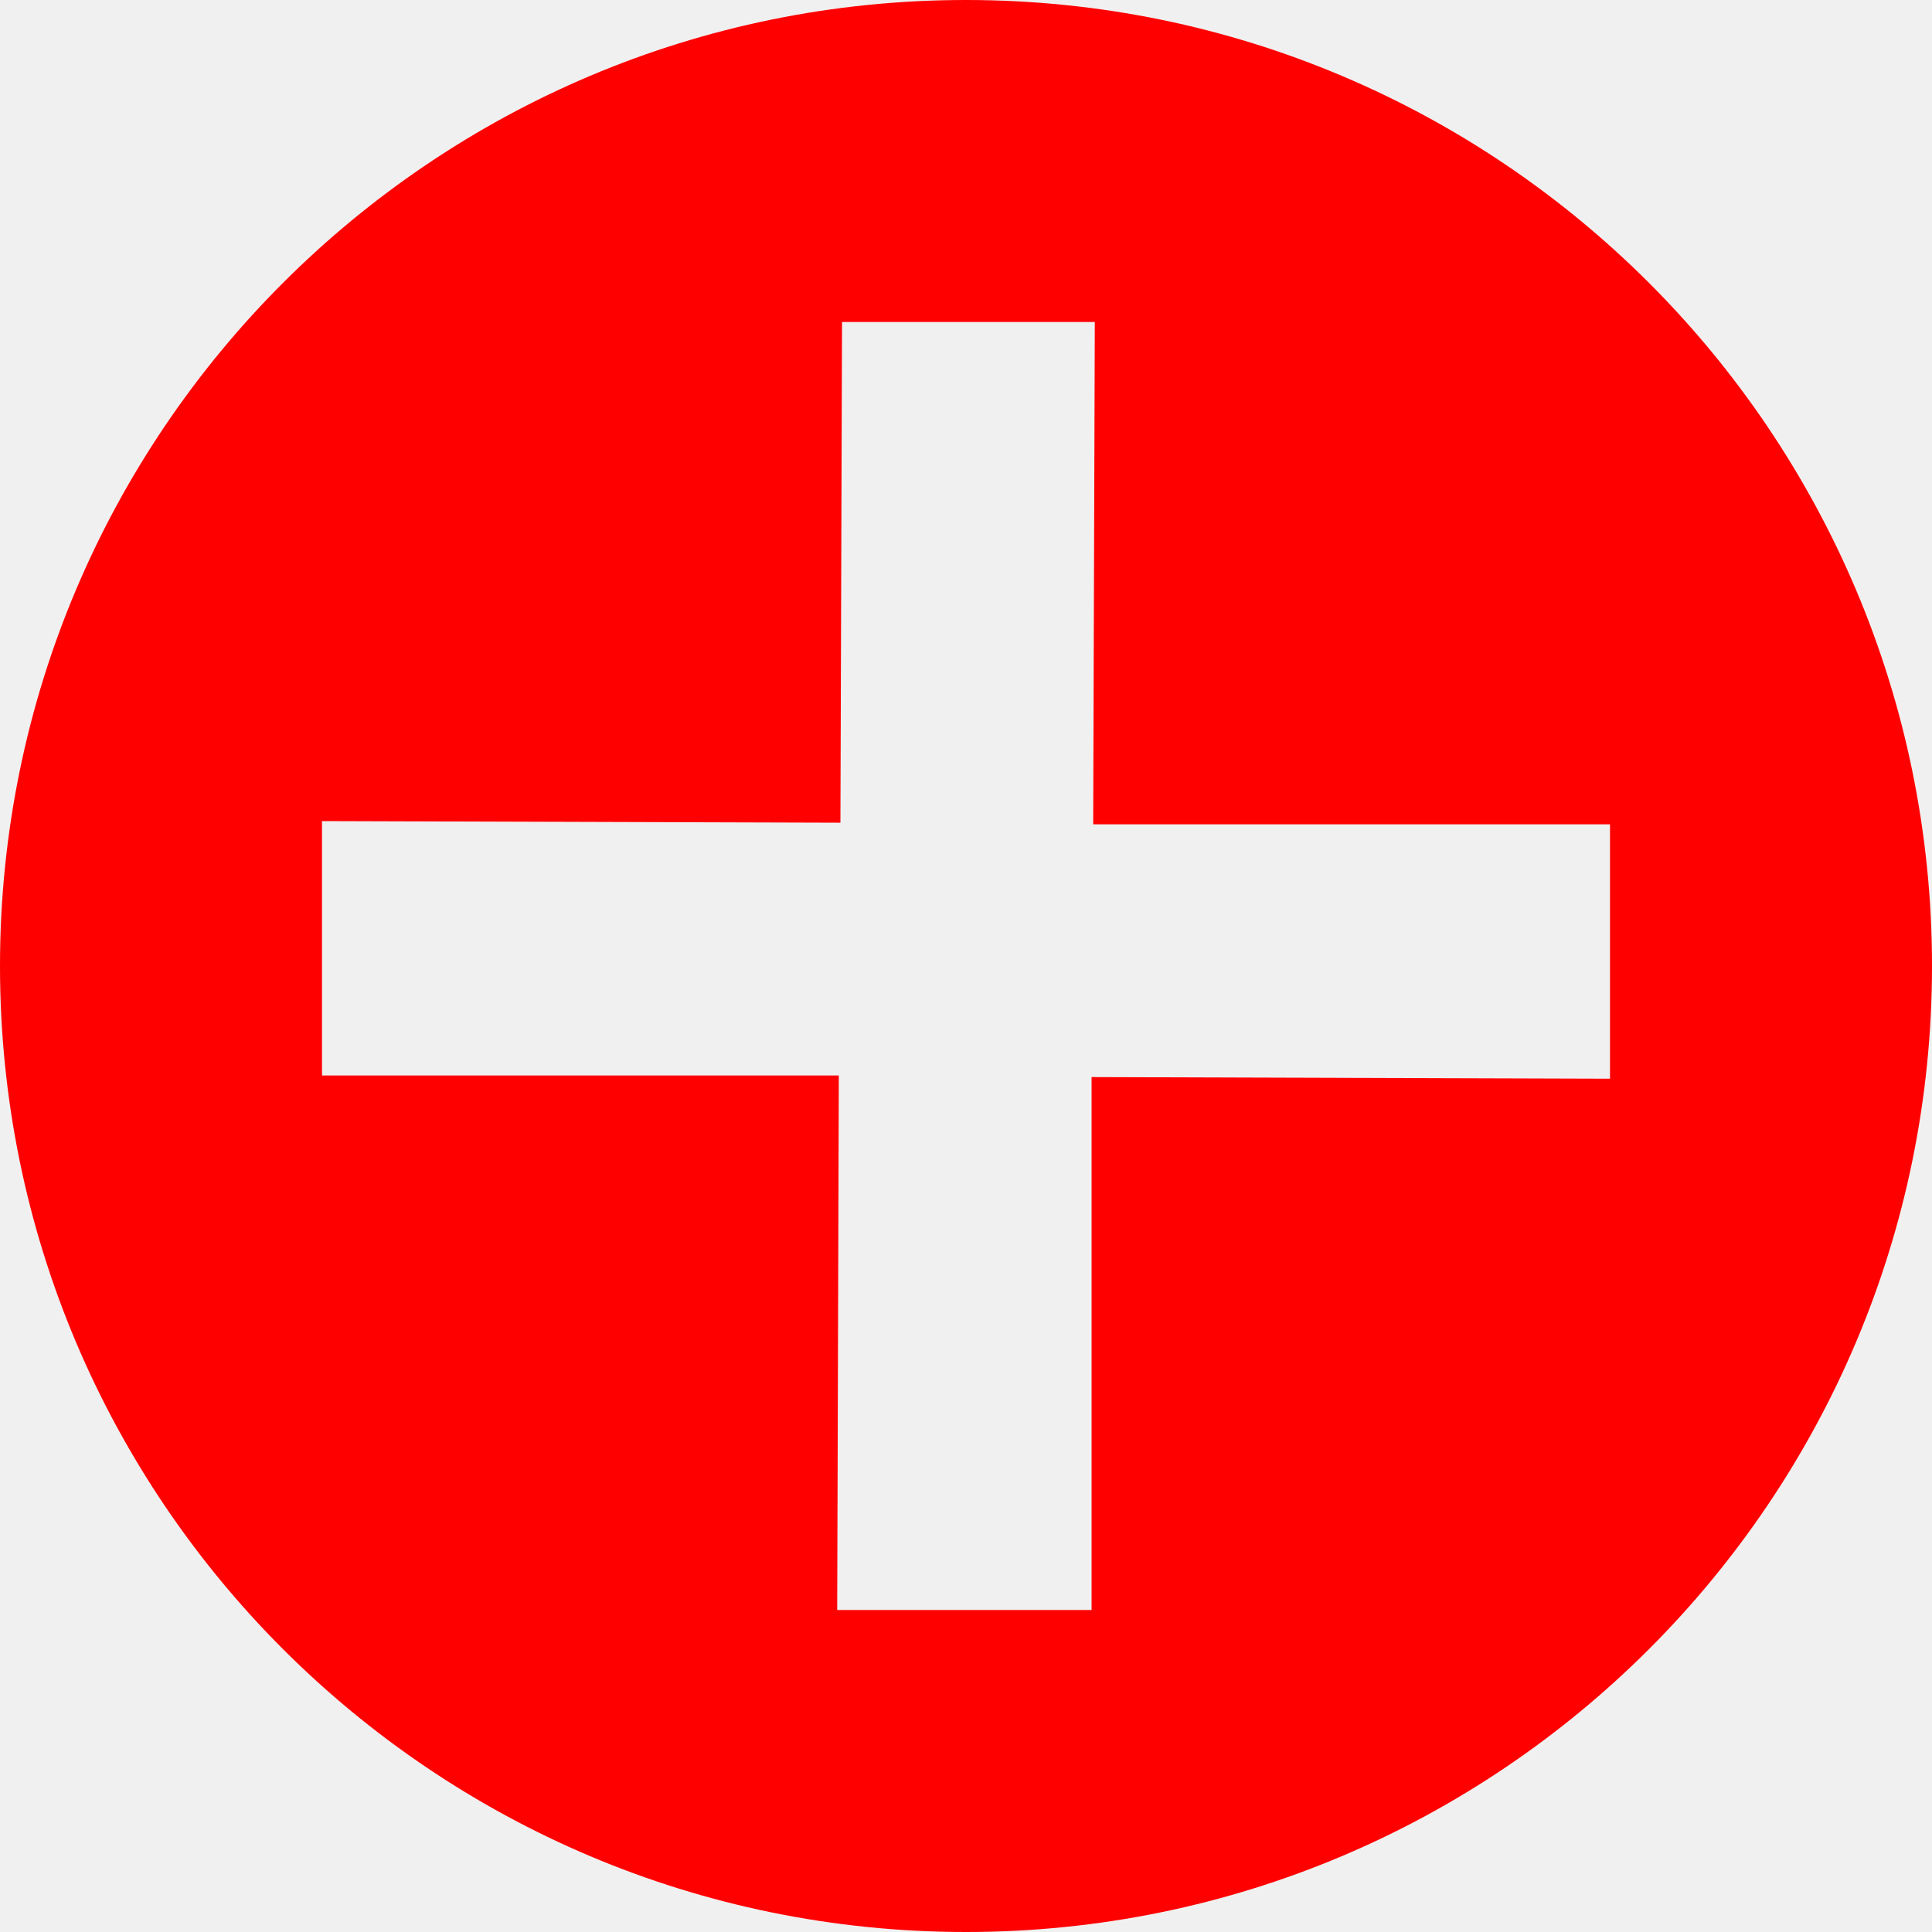
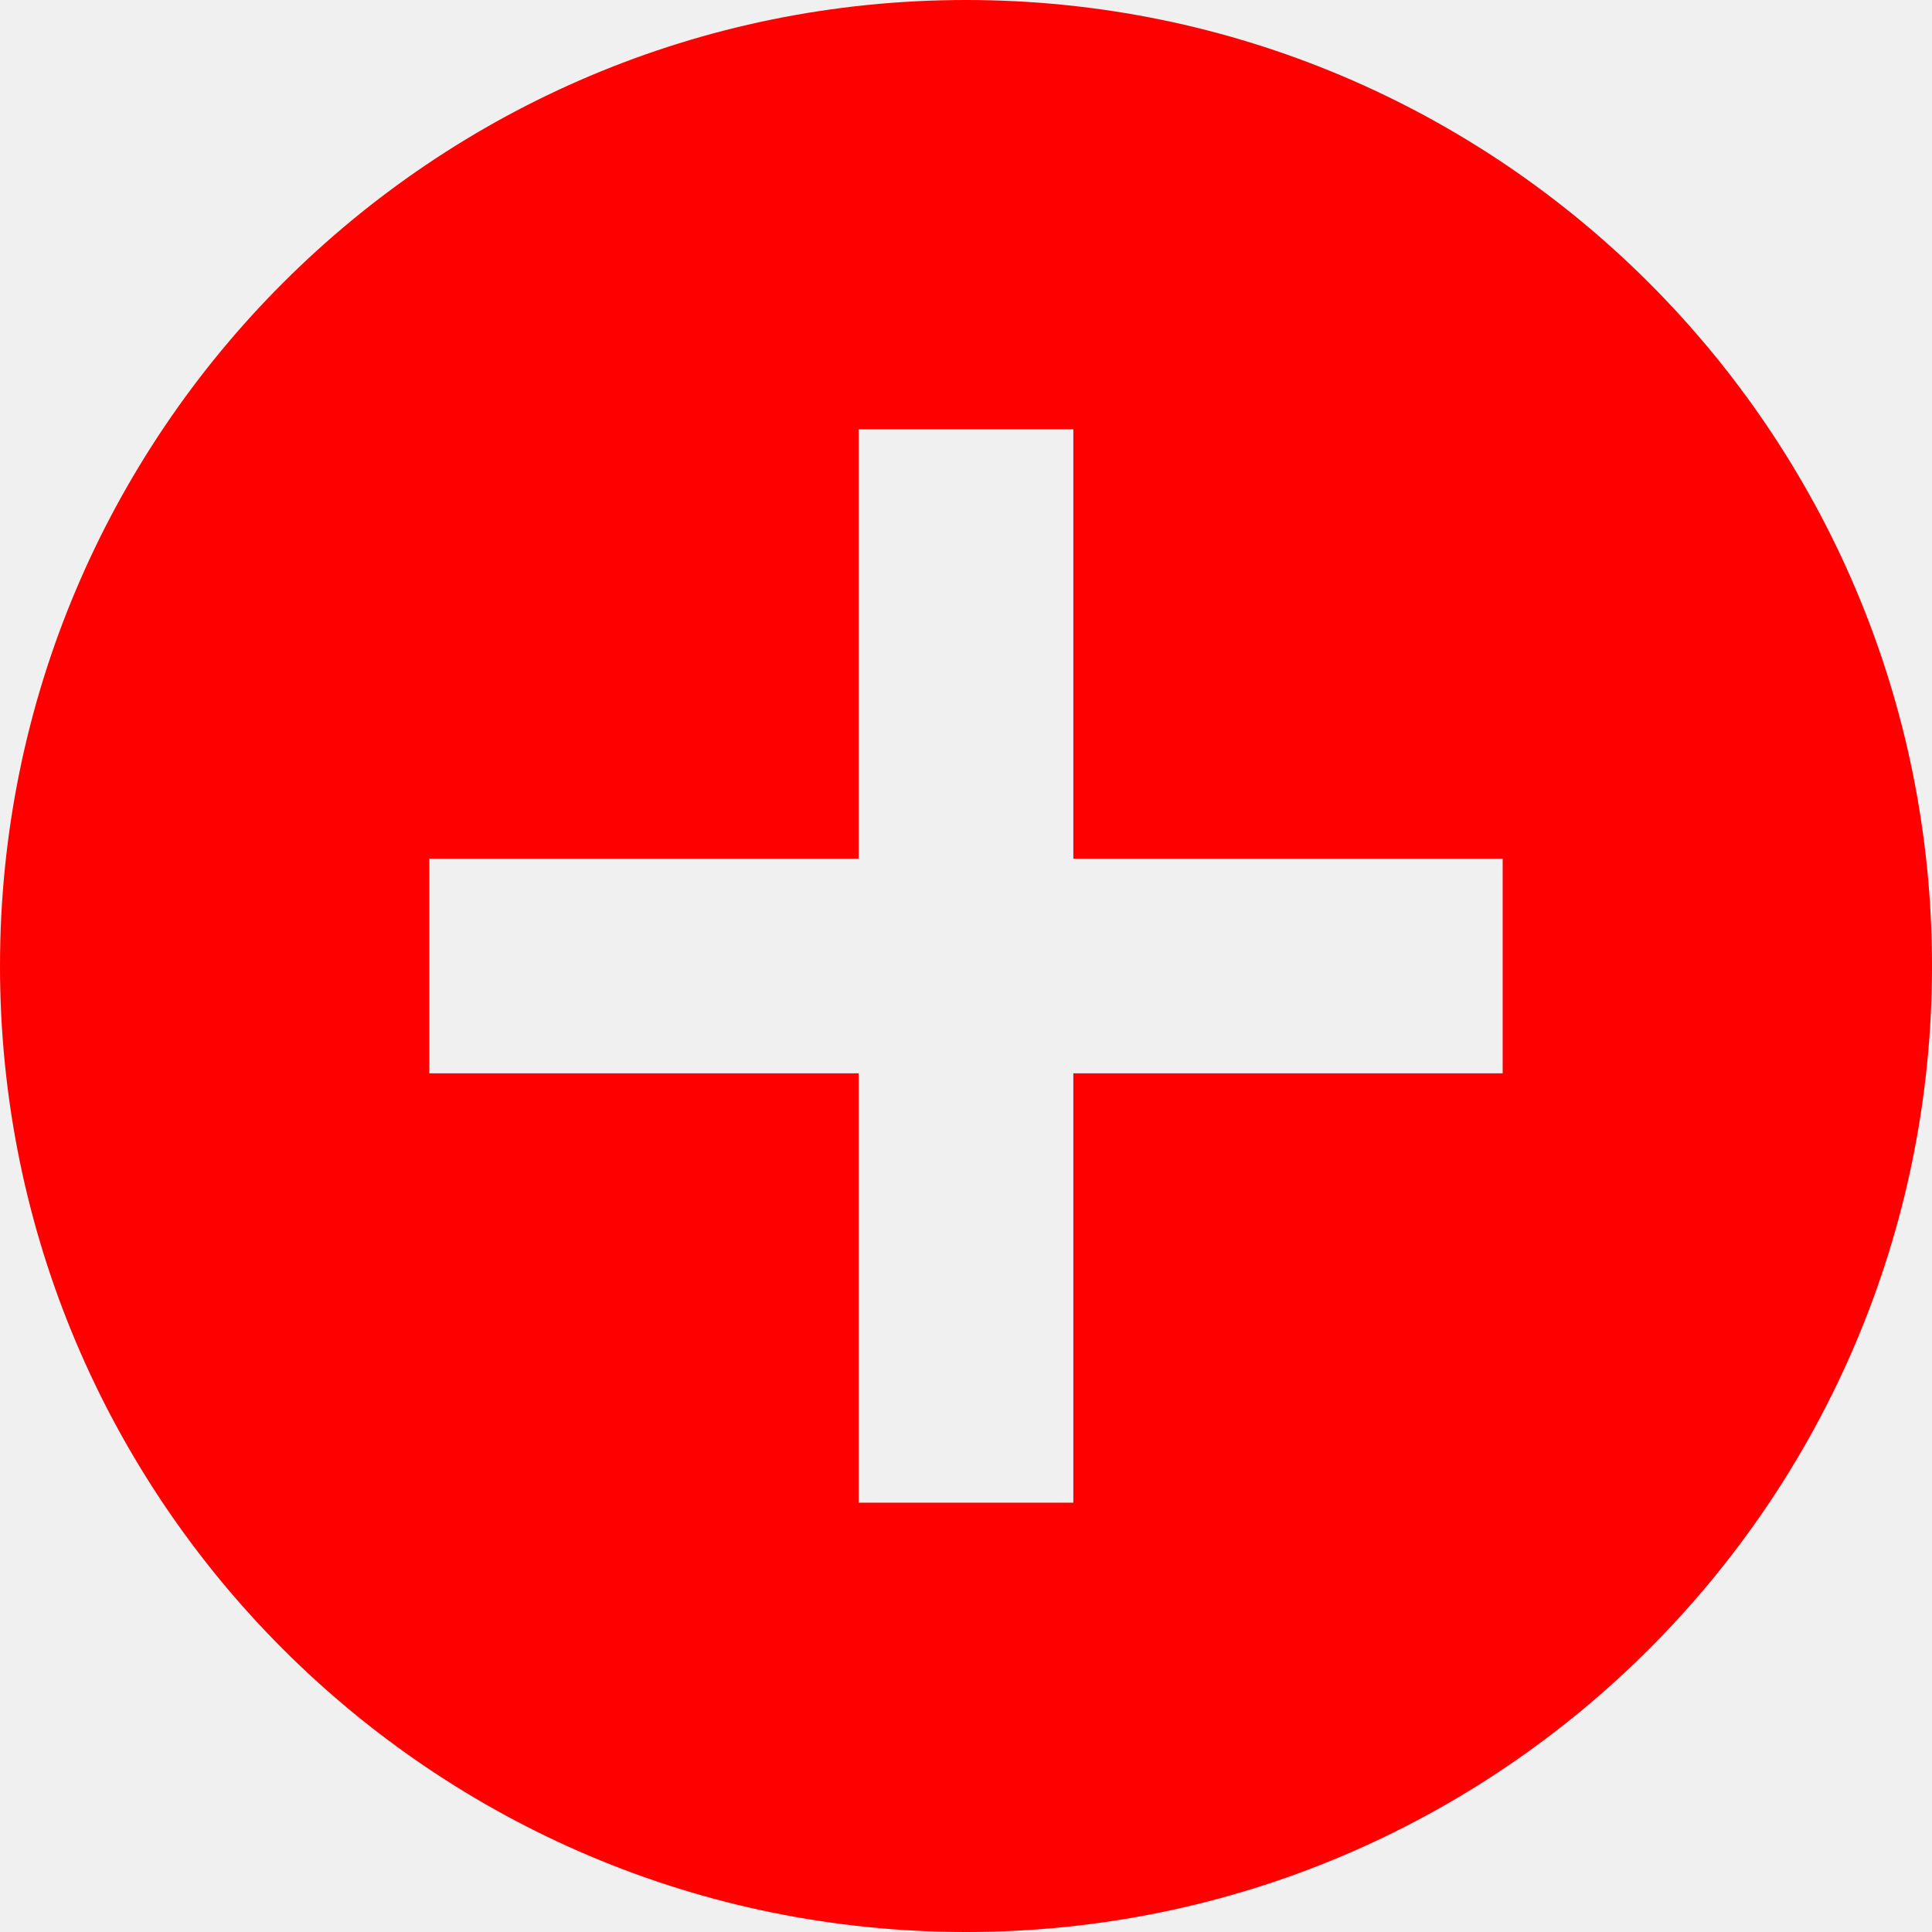
- <svg xmlns="http://www.w3.org/2000/svg" viewBox="0 0 120 120">
-   <path fill="red" d="M60 0A60 60 0 0 0 0 60a60 60 0 0 0 60 60 60 60 0 0 0 60-60A60 60 0 0 0 60 0Zm-7.7 20H68l-.1 31.2H100V67l-32.2-.1V100H52l.1-33.2H20V51l32.2.1Z" />
+ <svg xmlns="http://www.w3.org/2000/svg" width="18" height="18" viewBox="0 0 18 18" fill="none">
+   <g clip-path="url(#clip0_1_159)">
+     <path fill-rule="evenodd" clip-rule="evenodd" d="M9 18C13.971 18 18 13.971 18 9C18 4.029 13.971 0 9 0C4.029 0 0 4.029 0 9C0 13.971 4.029 18 9 18ZM8 8V4H10V8H14V10H10V14H8V10H4V8H8Z" fill="#FF0000" />
+   </g>
+   <defs>
+     <clipPath id="clip0_1_159">
+       <rect width="18" height="18" fill="white" />
+     </clipPath>
+   </defs>
</svg>
